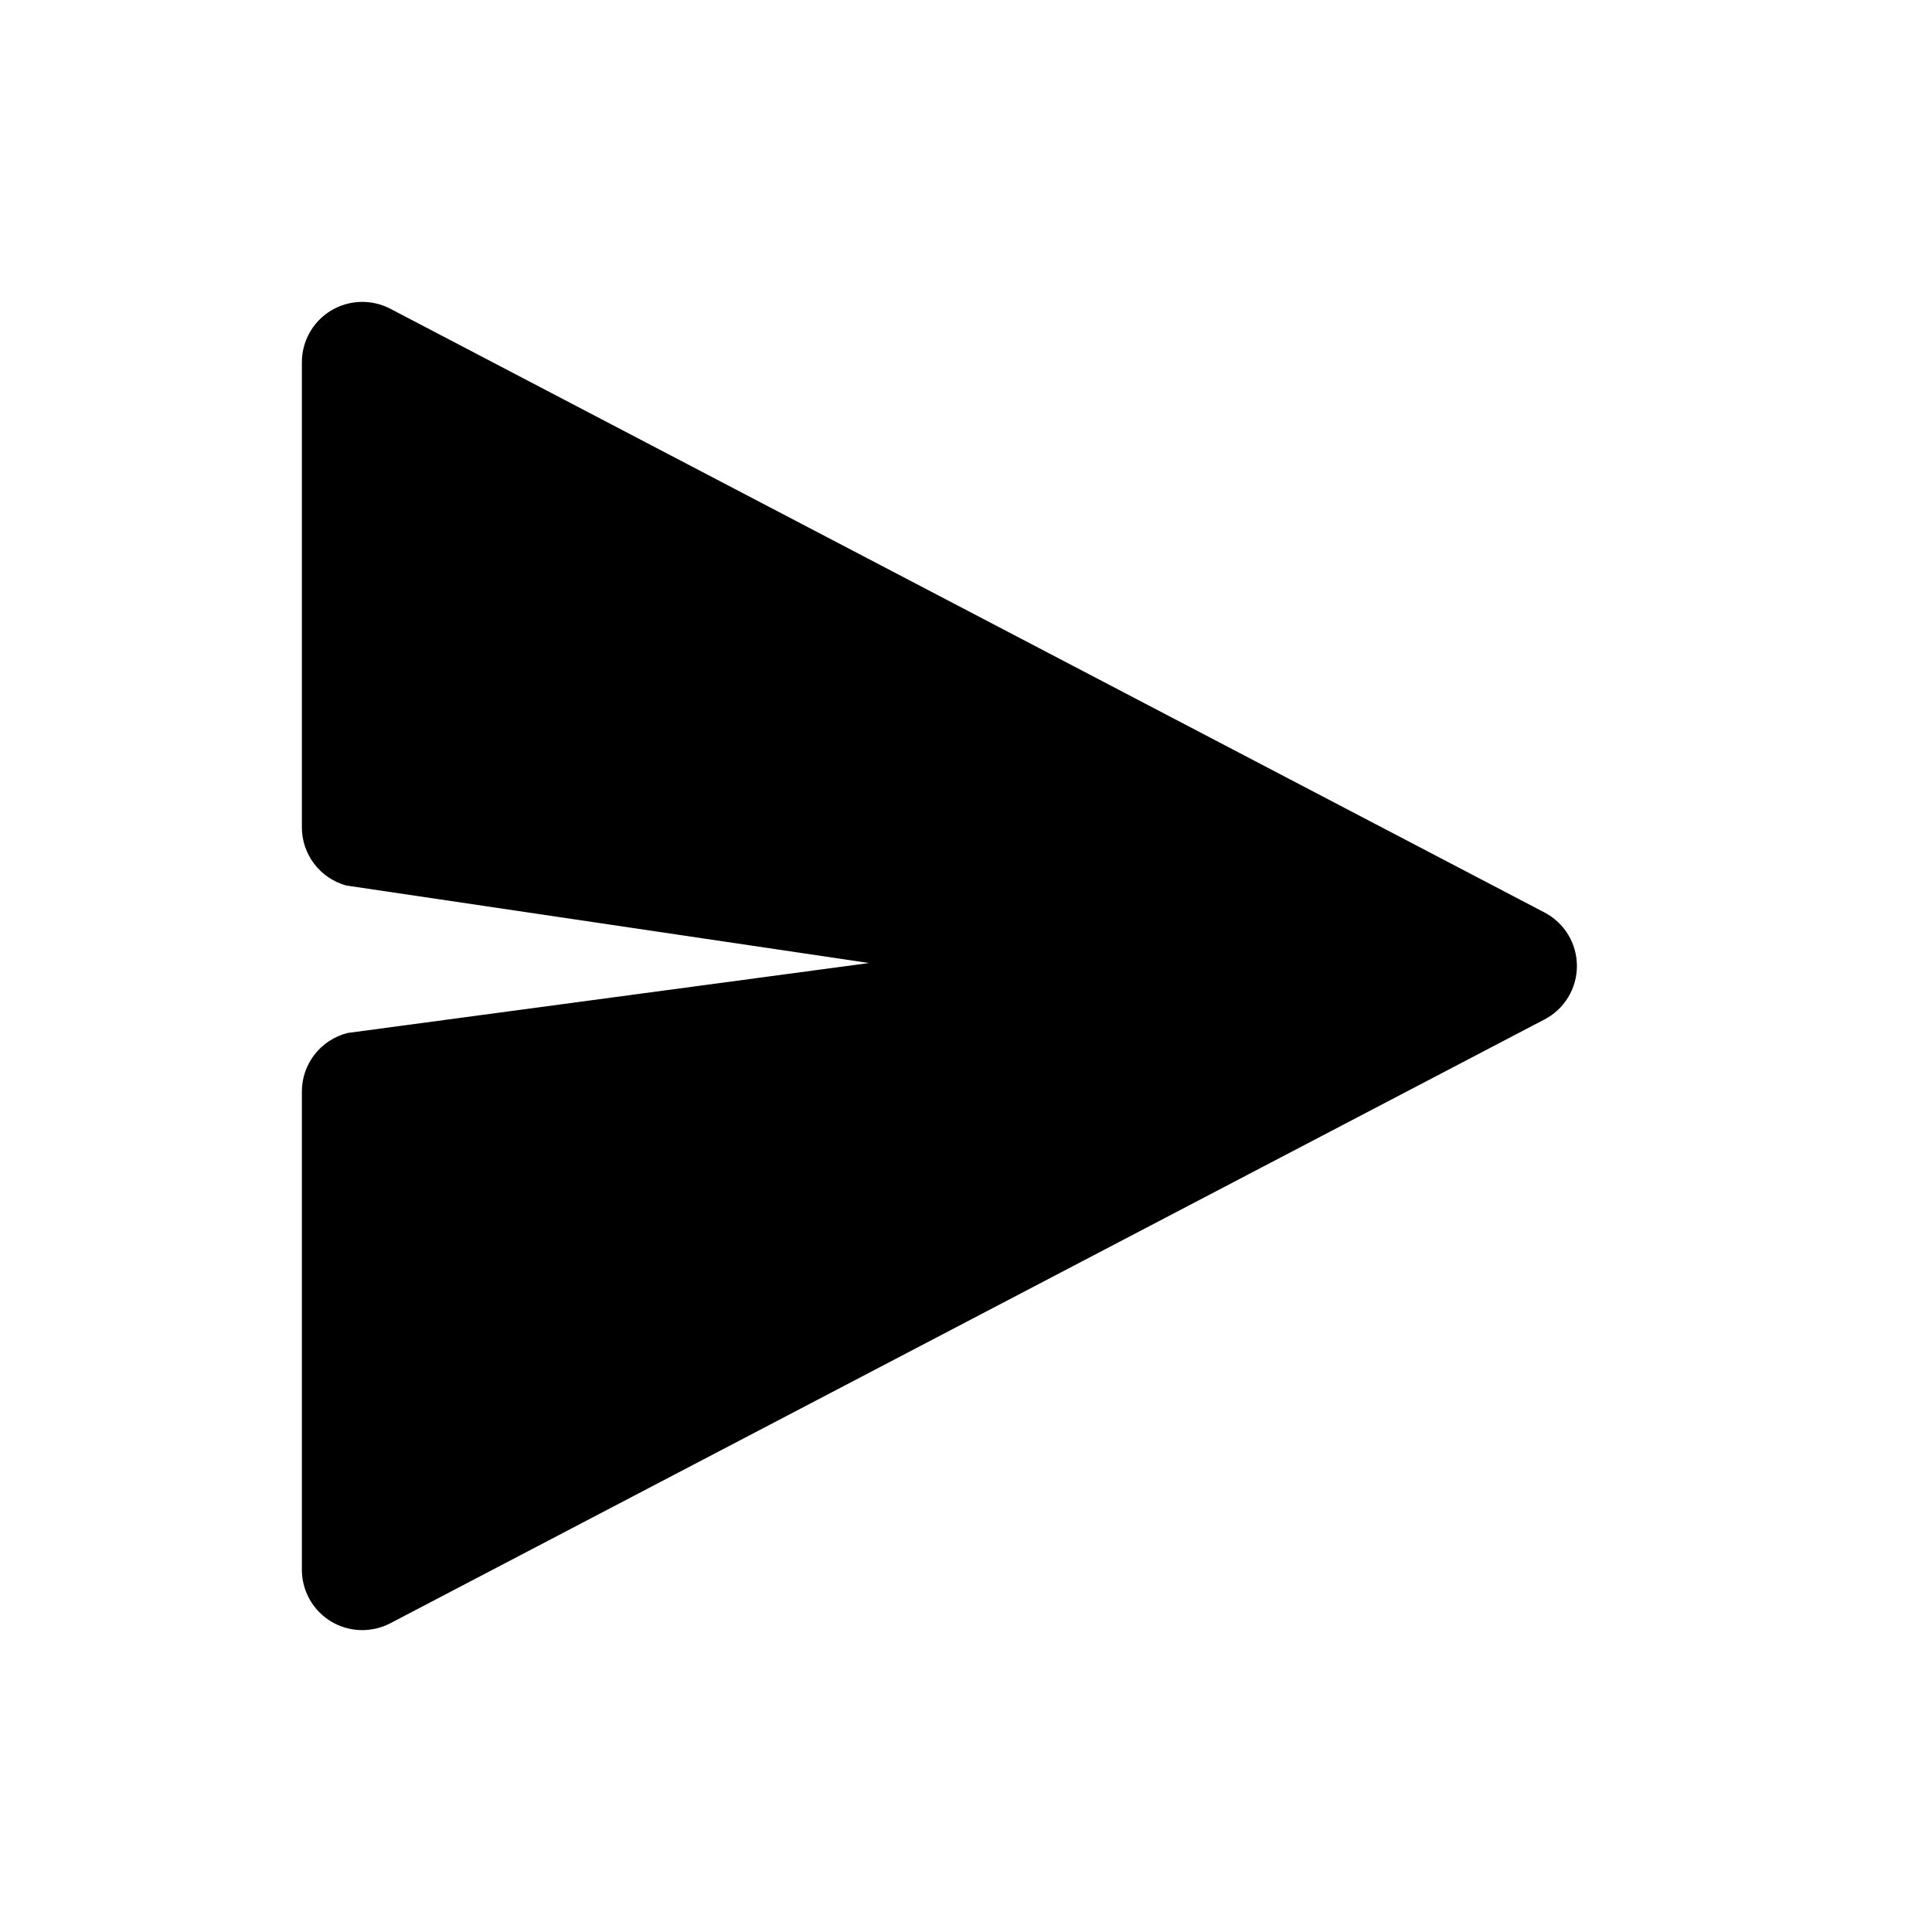
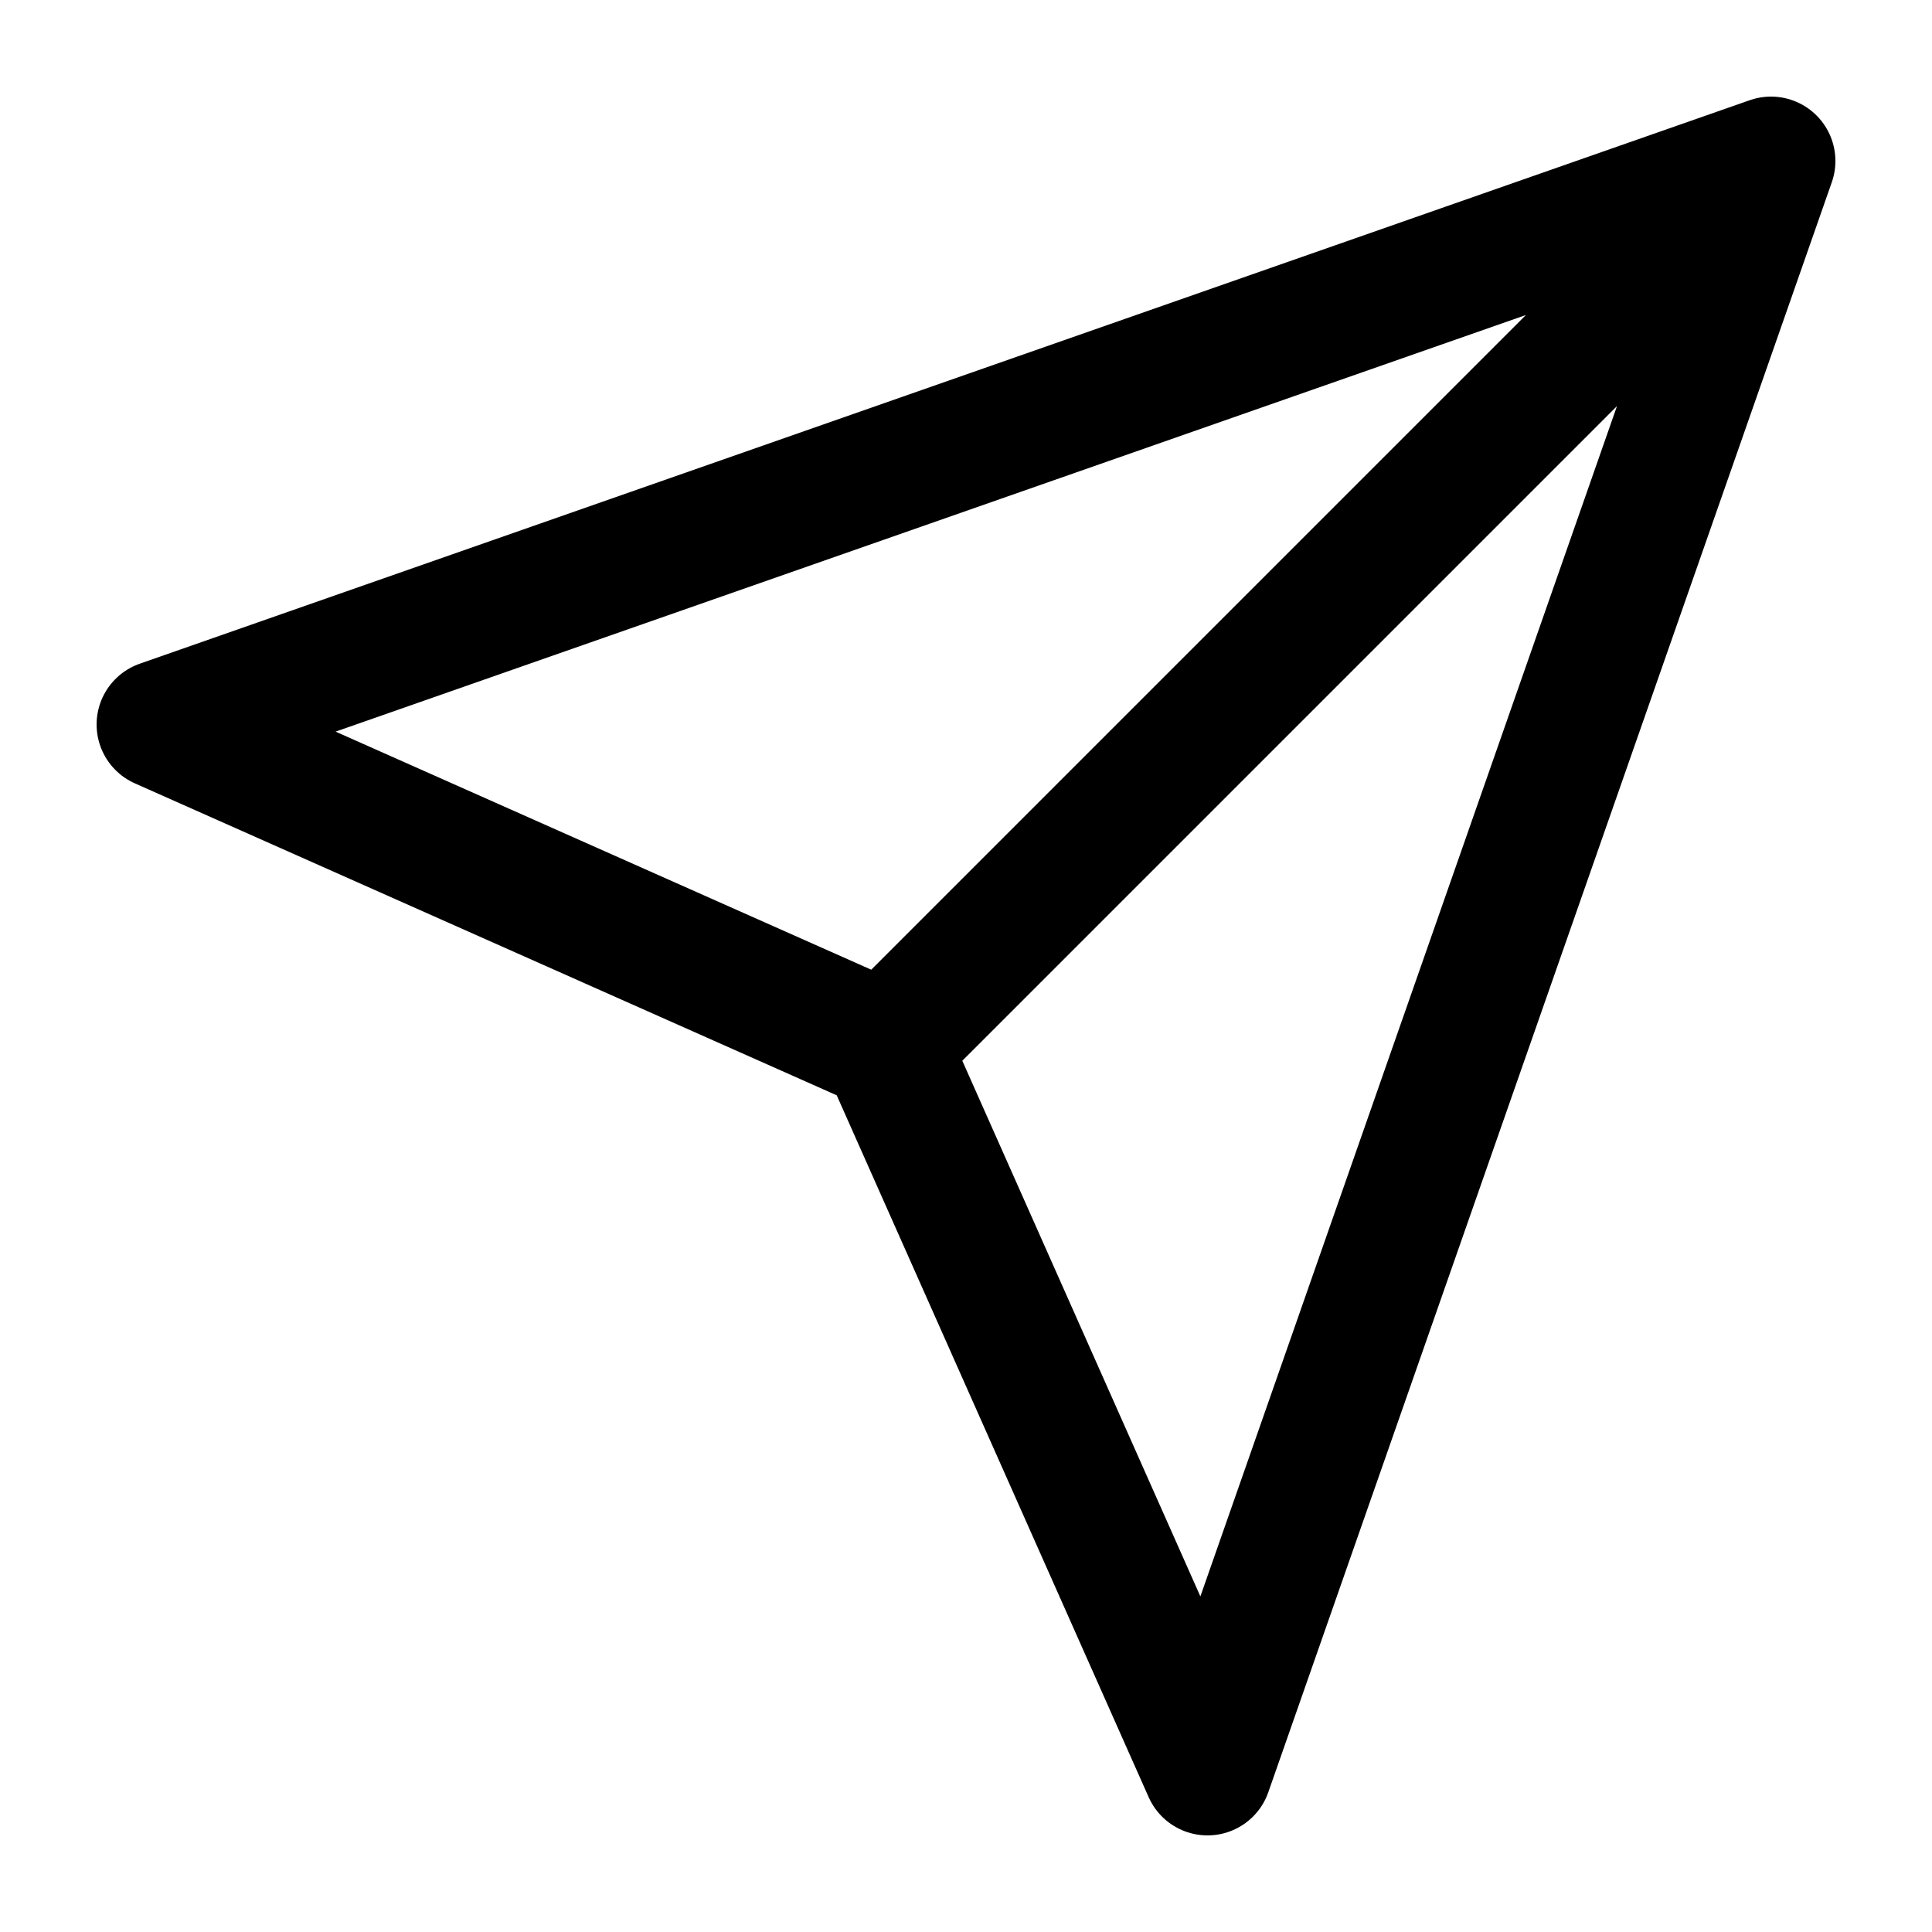
- <svg xmlns="http://www.w3.org/2000/svg" width="24" height="24" viewBox="0 0 24 24" fill="none">
-   <path fill-rule="evenodd" clip-rule="evenodd" d="M4.112 3.858C4.336 3.723 4.615 3.714 4.848 3.835L19.186 11.335C19.434 11.464 19.589 11.72 19.589 12C19.589 12.279 19.434 12.535 19.186 12.664L4.848 20.165C4.615 20.286 4.336 20.277 4.112 20.142C3.887 20.006 3.75 19.762 3.75 19.5V13.56C3.75 13.216 3.984 12.916 4.318 12.832L10.795 11.963L4.301 11C3.975 10.91 3.75 10.614 3.75 10.277V4.5C3.75 4.238 3.887 3.994 4.112 3.858Z" fill="currentColor" />
+ <svg xmlns="http://www.w3.org/2000/svg" width="12" height="12" viewBox="0 0 12 12" fill="none">
+   <path d="M11 1L5.5 6.5M11 1L7.5 11L5.5 6.5M11 1L1 4.5L5.5 6.5" stroke="currentColor" stroke-width="0.8" stroke-linecap="round" stroke-linejoin="round" />
</svg>
